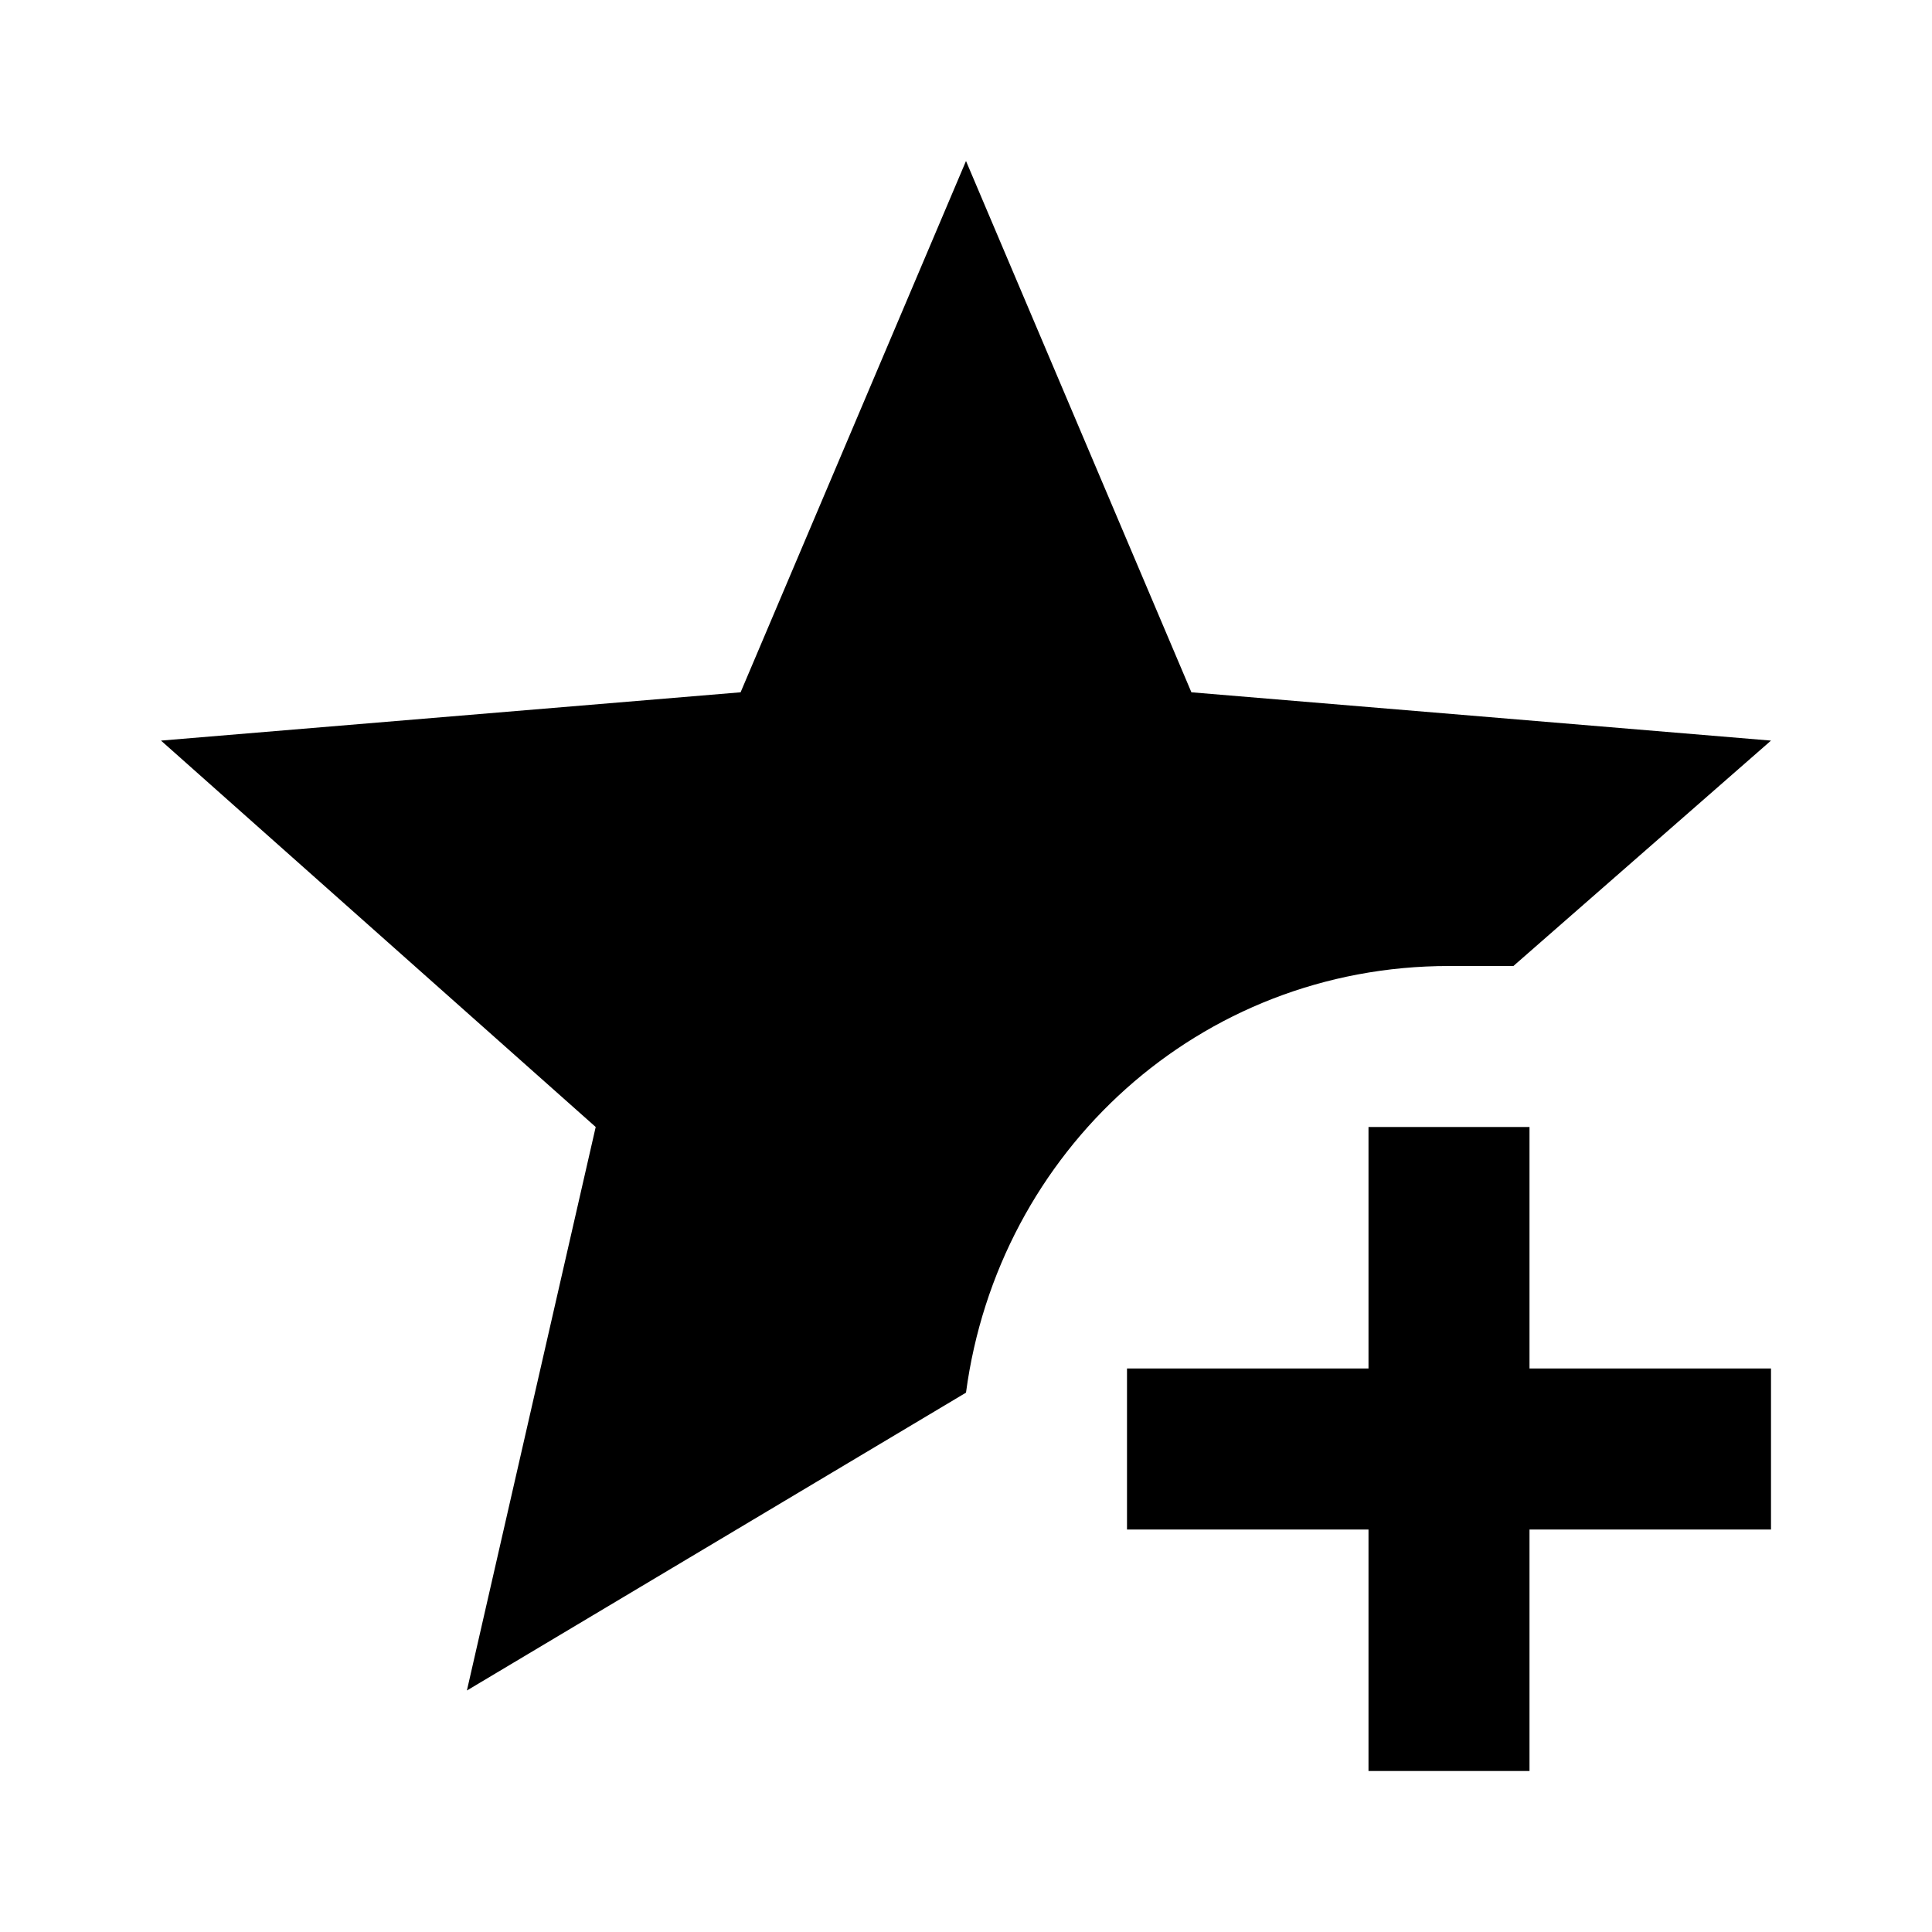
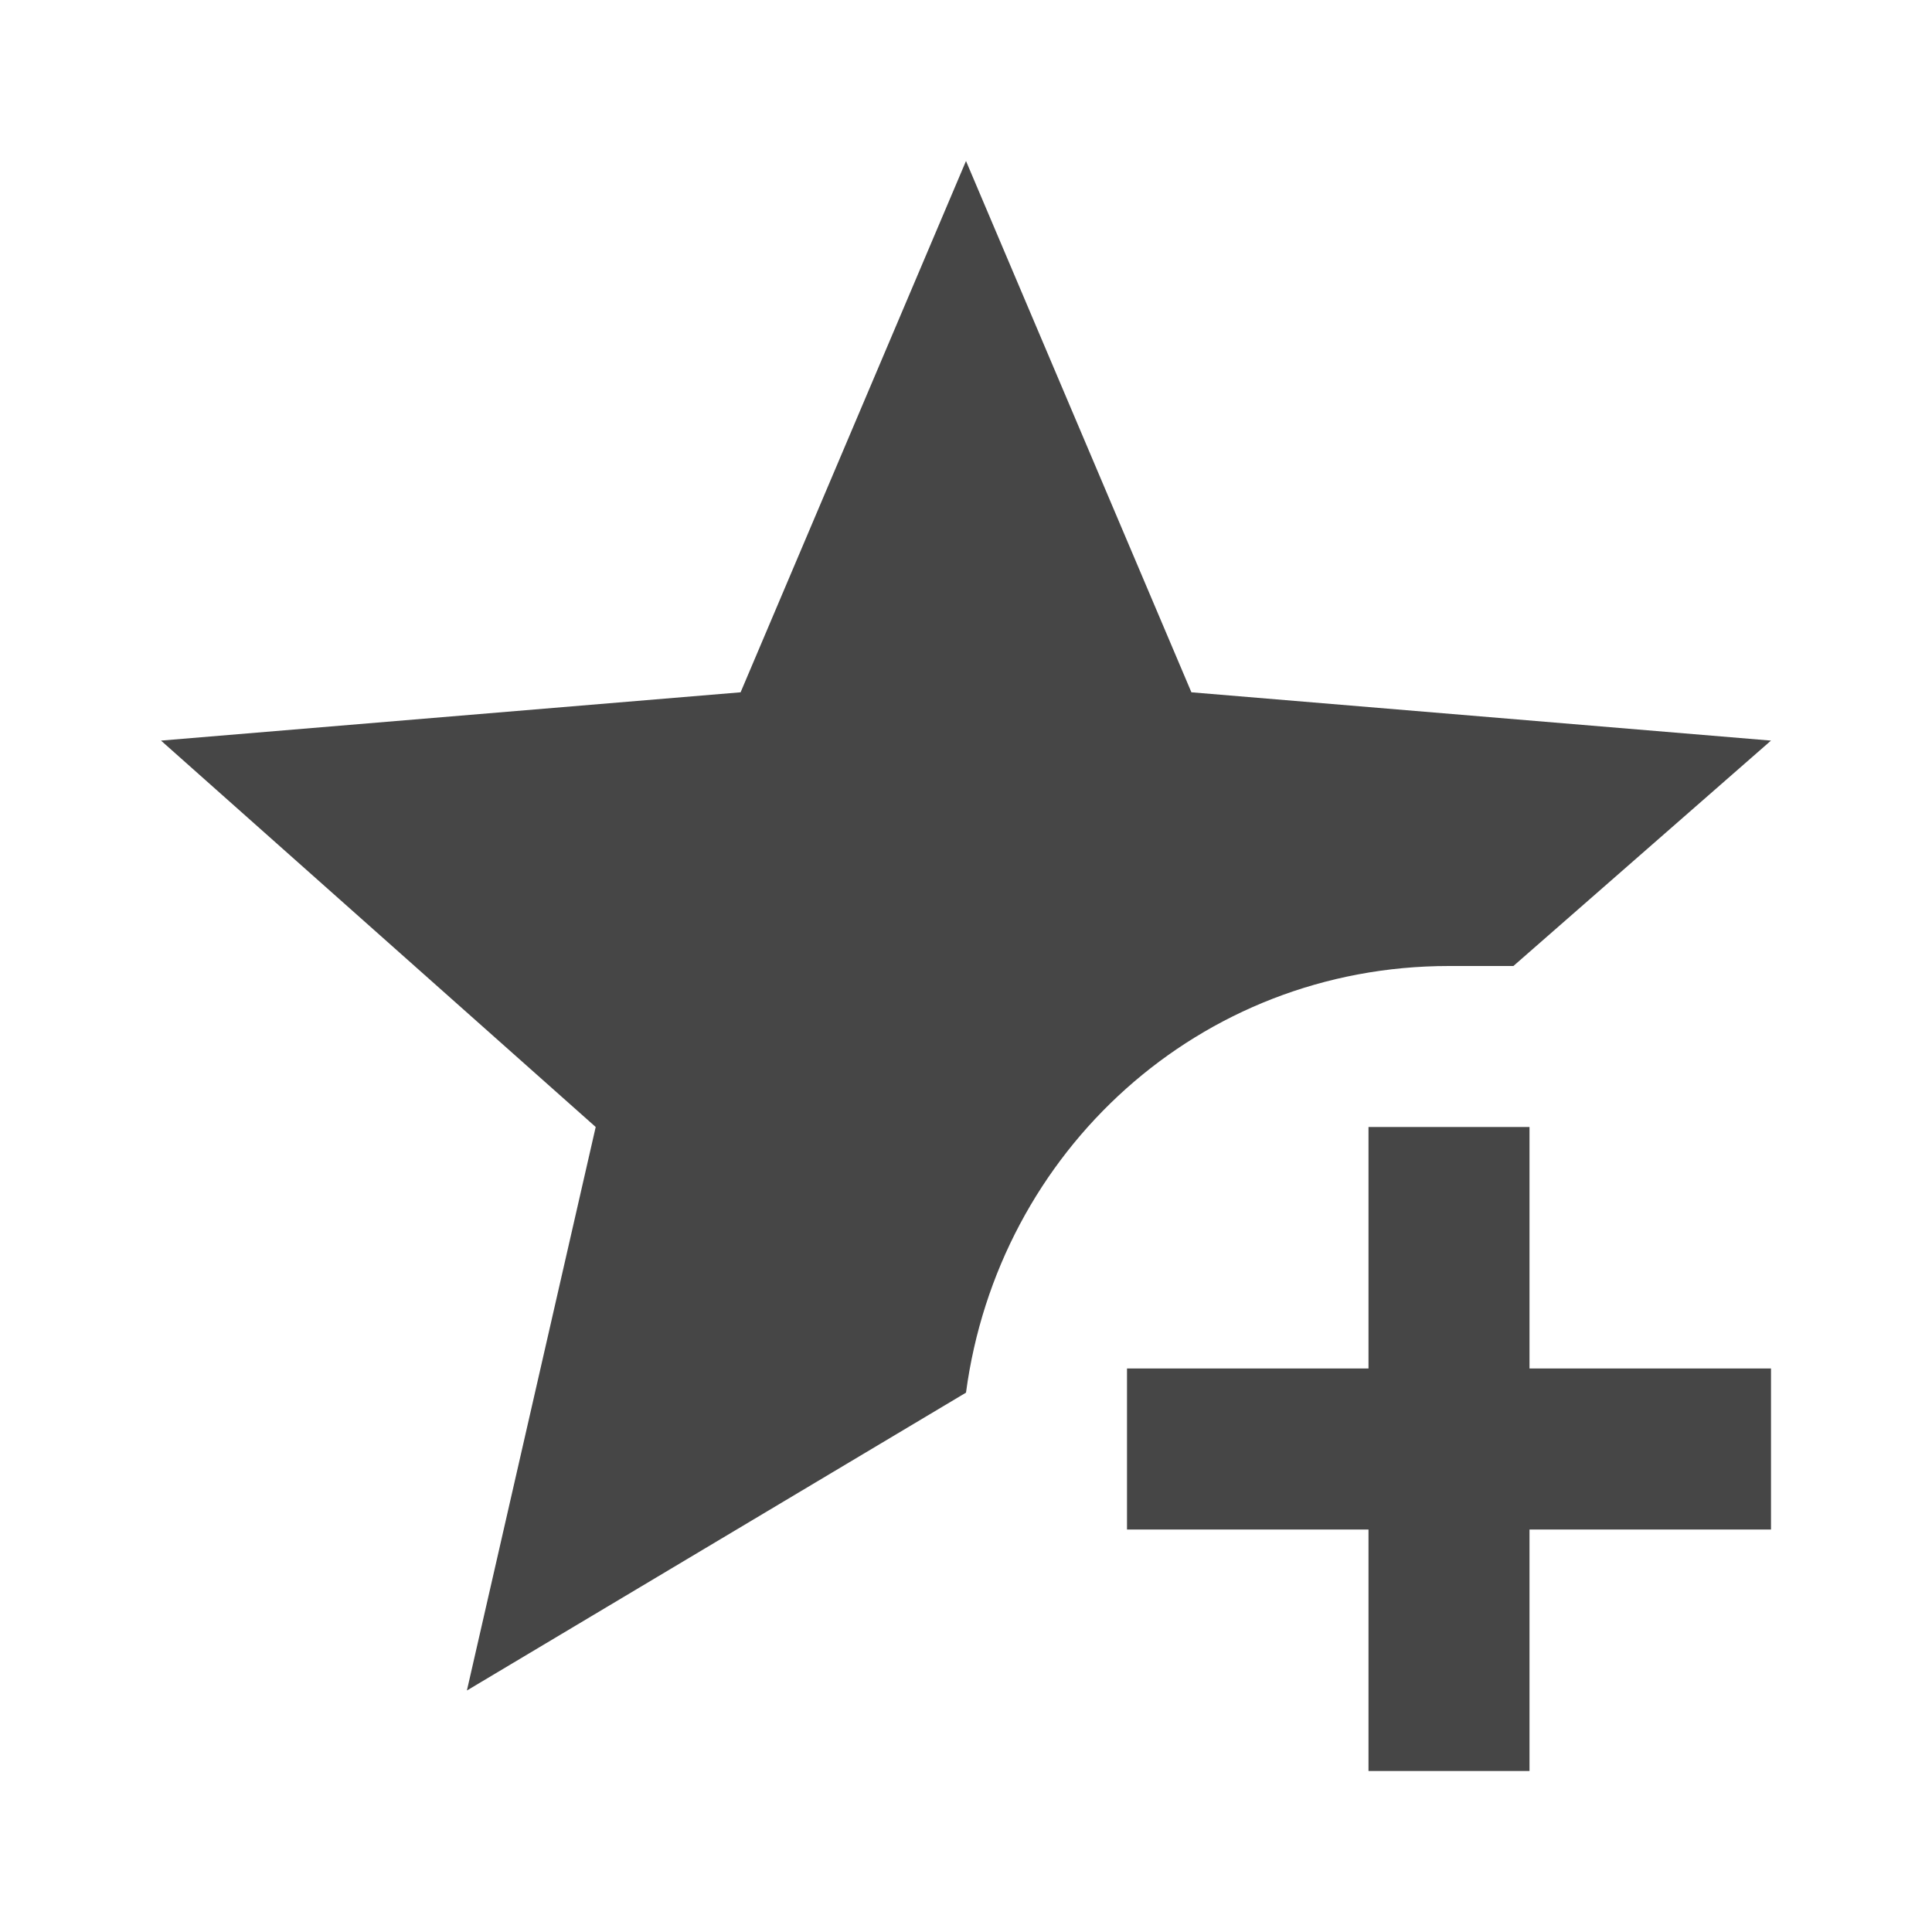
- <svg xmlns="http://www.w3.org/2000/svg" viewBox="0 0 24 24">
+ <svg xmlns="http://www.w3.org/2000/svg" style="fill: rgba(50, 50, 50, 0.9)" viewBox="0 0 24 24">
  <path d="M5.8 21L7.4 14L2 9.2L9.2 8.6L12 2L14.8 8.6L22 9.2L18.8 12H18C14.9 12 12.4 14.3 12 17.3L5.8 21M17 14V17H14V19H17V22H19V19H22V17H19V14H17Z" />
</svg>
